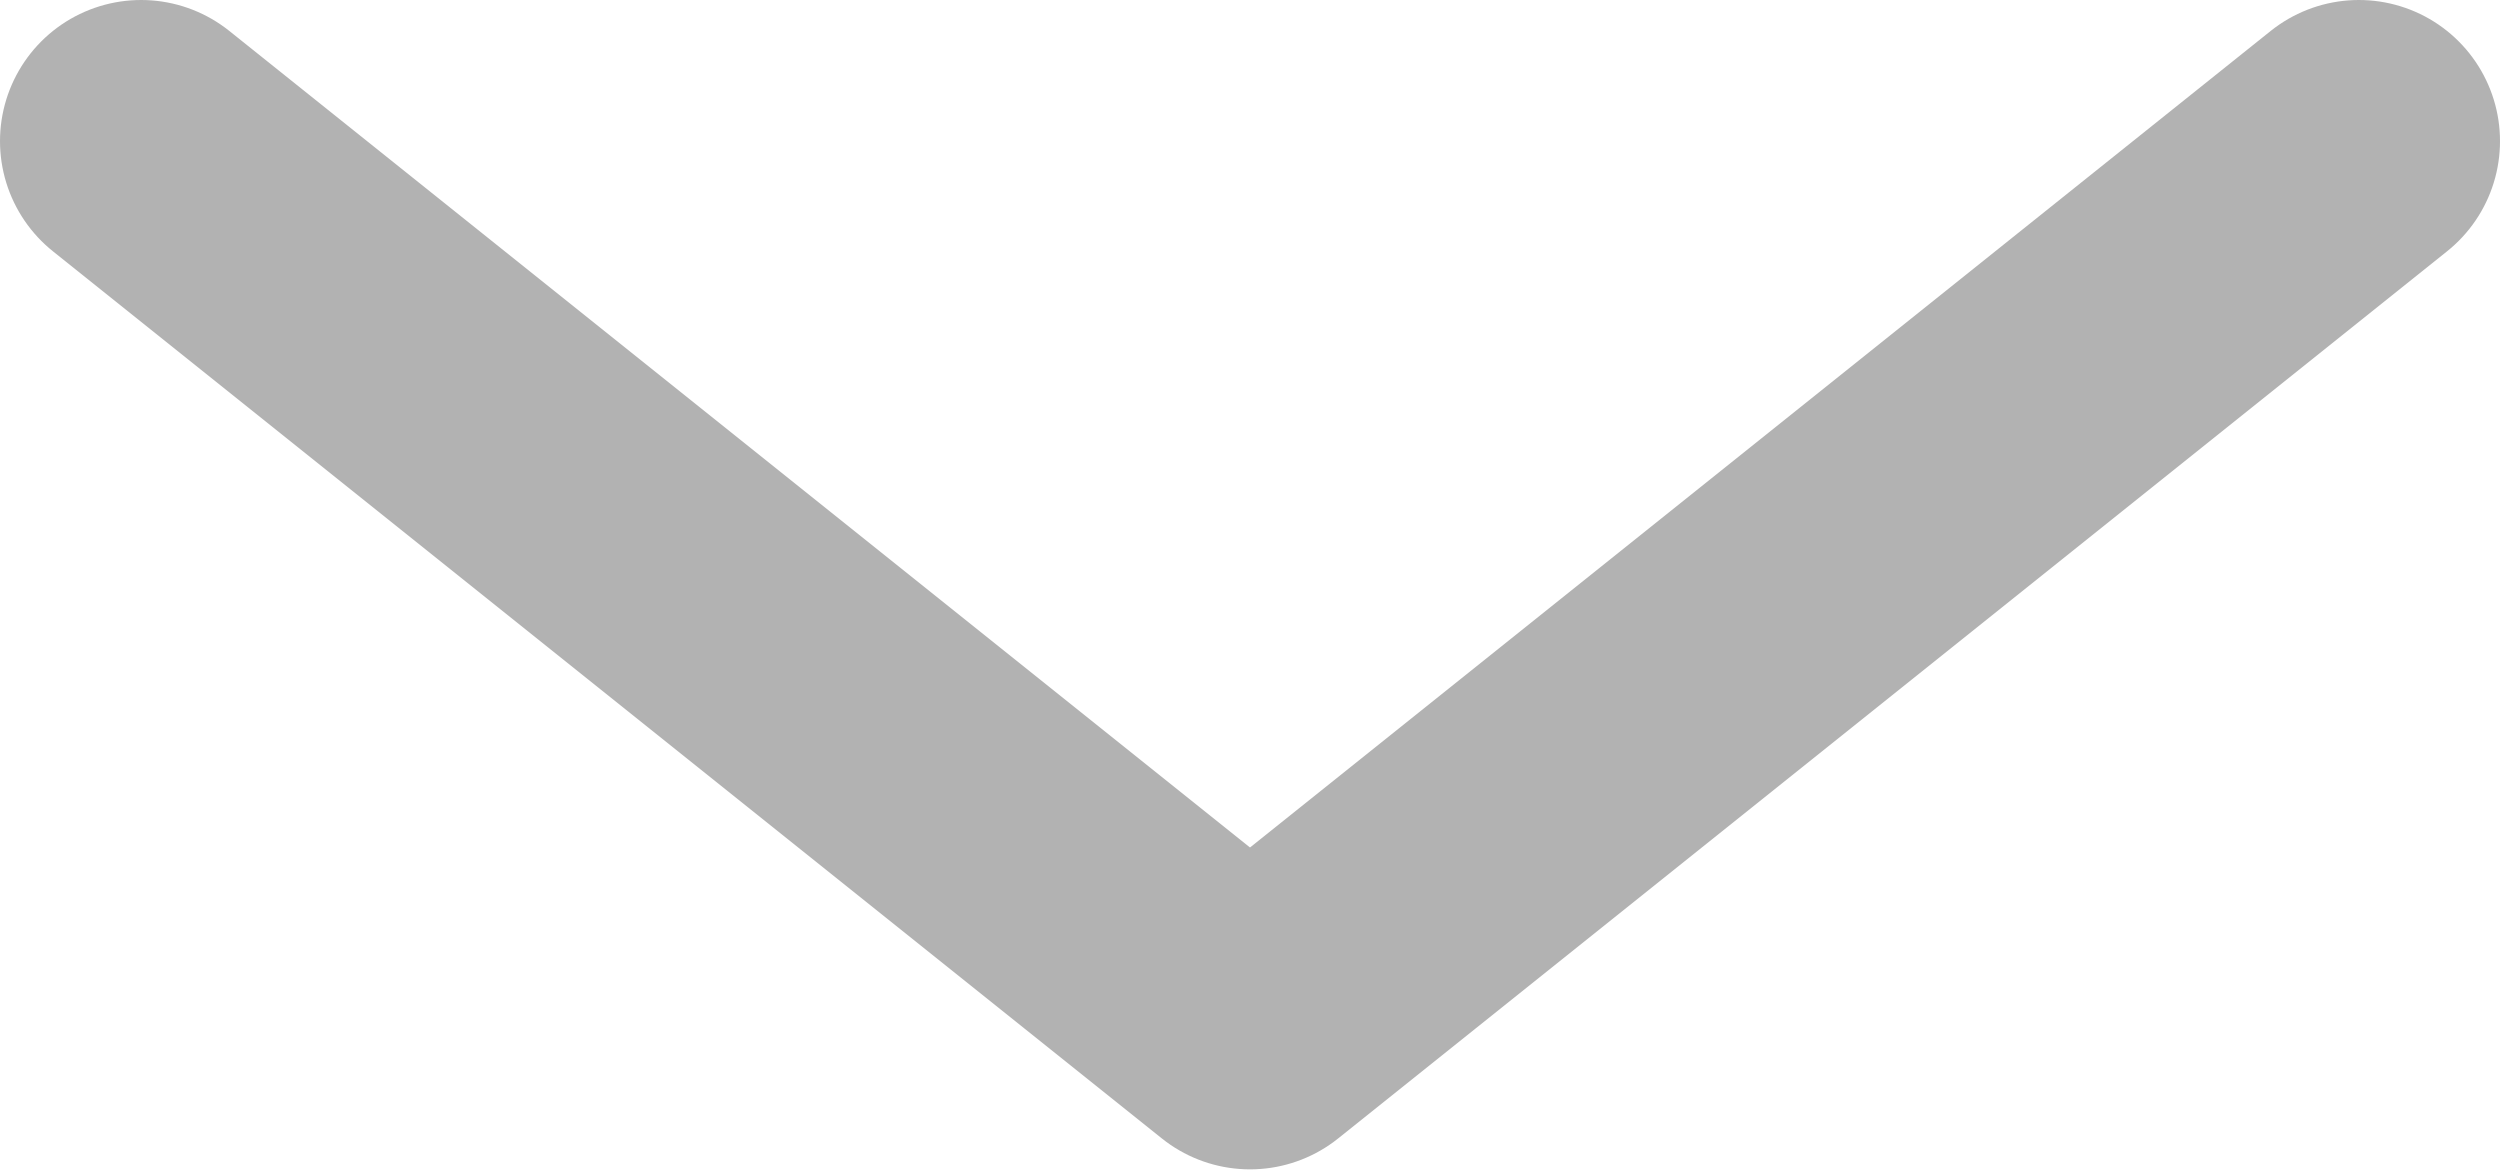
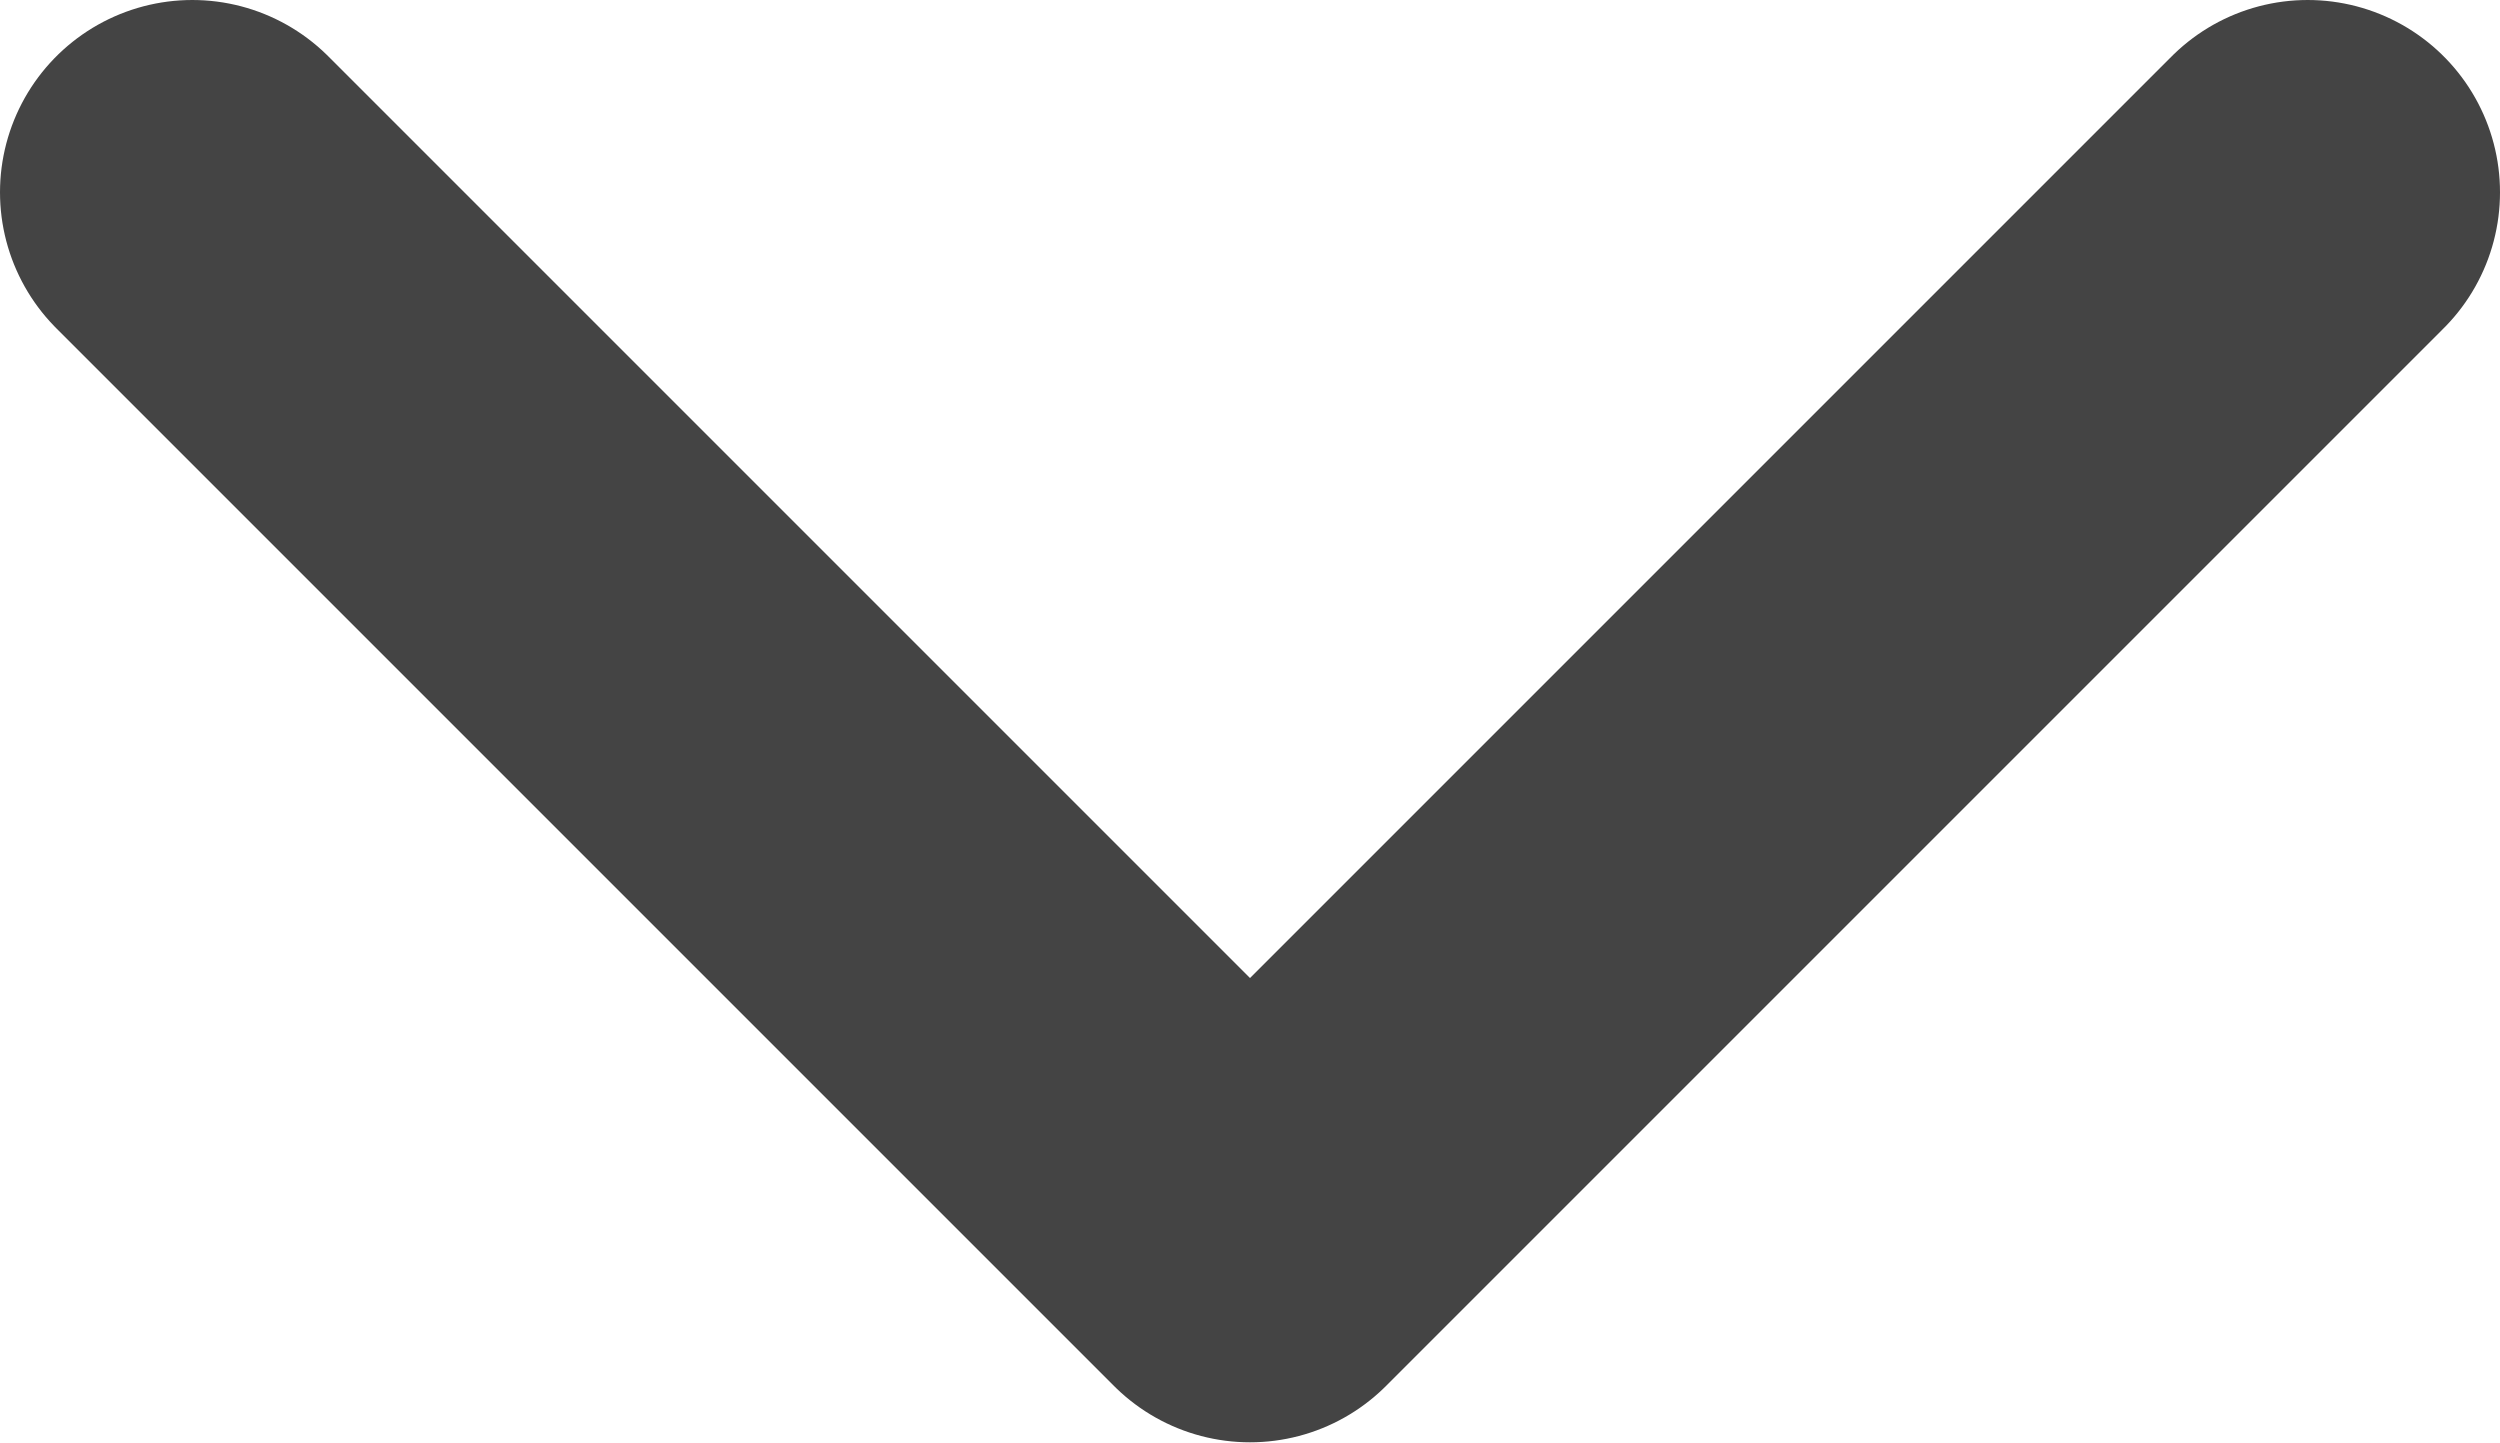
- <svg xmlns="http://www.w3.org/2000/svg" version="1.1" id="Ebene_1" x="0px" y="0px" viewBox="0 0 12.4 5.8" style="enable-background:new 0 0 12.4 5.8;" xml:space="preserve">
-   <style type="text/css">
- 	.st0{fill:none;stroke:#B2B2B2;stroke-width:1.4;stroke-linecap:round;stroke-linejoin:round;}
- </style>
-   <g id="Gruppe_1448">
-     <path id="Pfad_127" class="st0" d="M11.7,0.7L6.2,5.1L0.7,0.7" />
-   </g>
+ <svg xmlns="http://www.w3.org/2000/svg" id="Ebene_1" version="1.1" viewBox="0 0 13 7.5">
+   <defs>
+     <style>
+       .st0 {
+         fill: none;
+         stroke: #444;
+         stroke-linecap: round;
+         stroke-linejoin: round;
+         stroke-width: 2px;
+       }
+     </style>
+   </defs>
+   <polyline class="st0" points="12 1 6.5 6.5 1 1" />
</svg>
